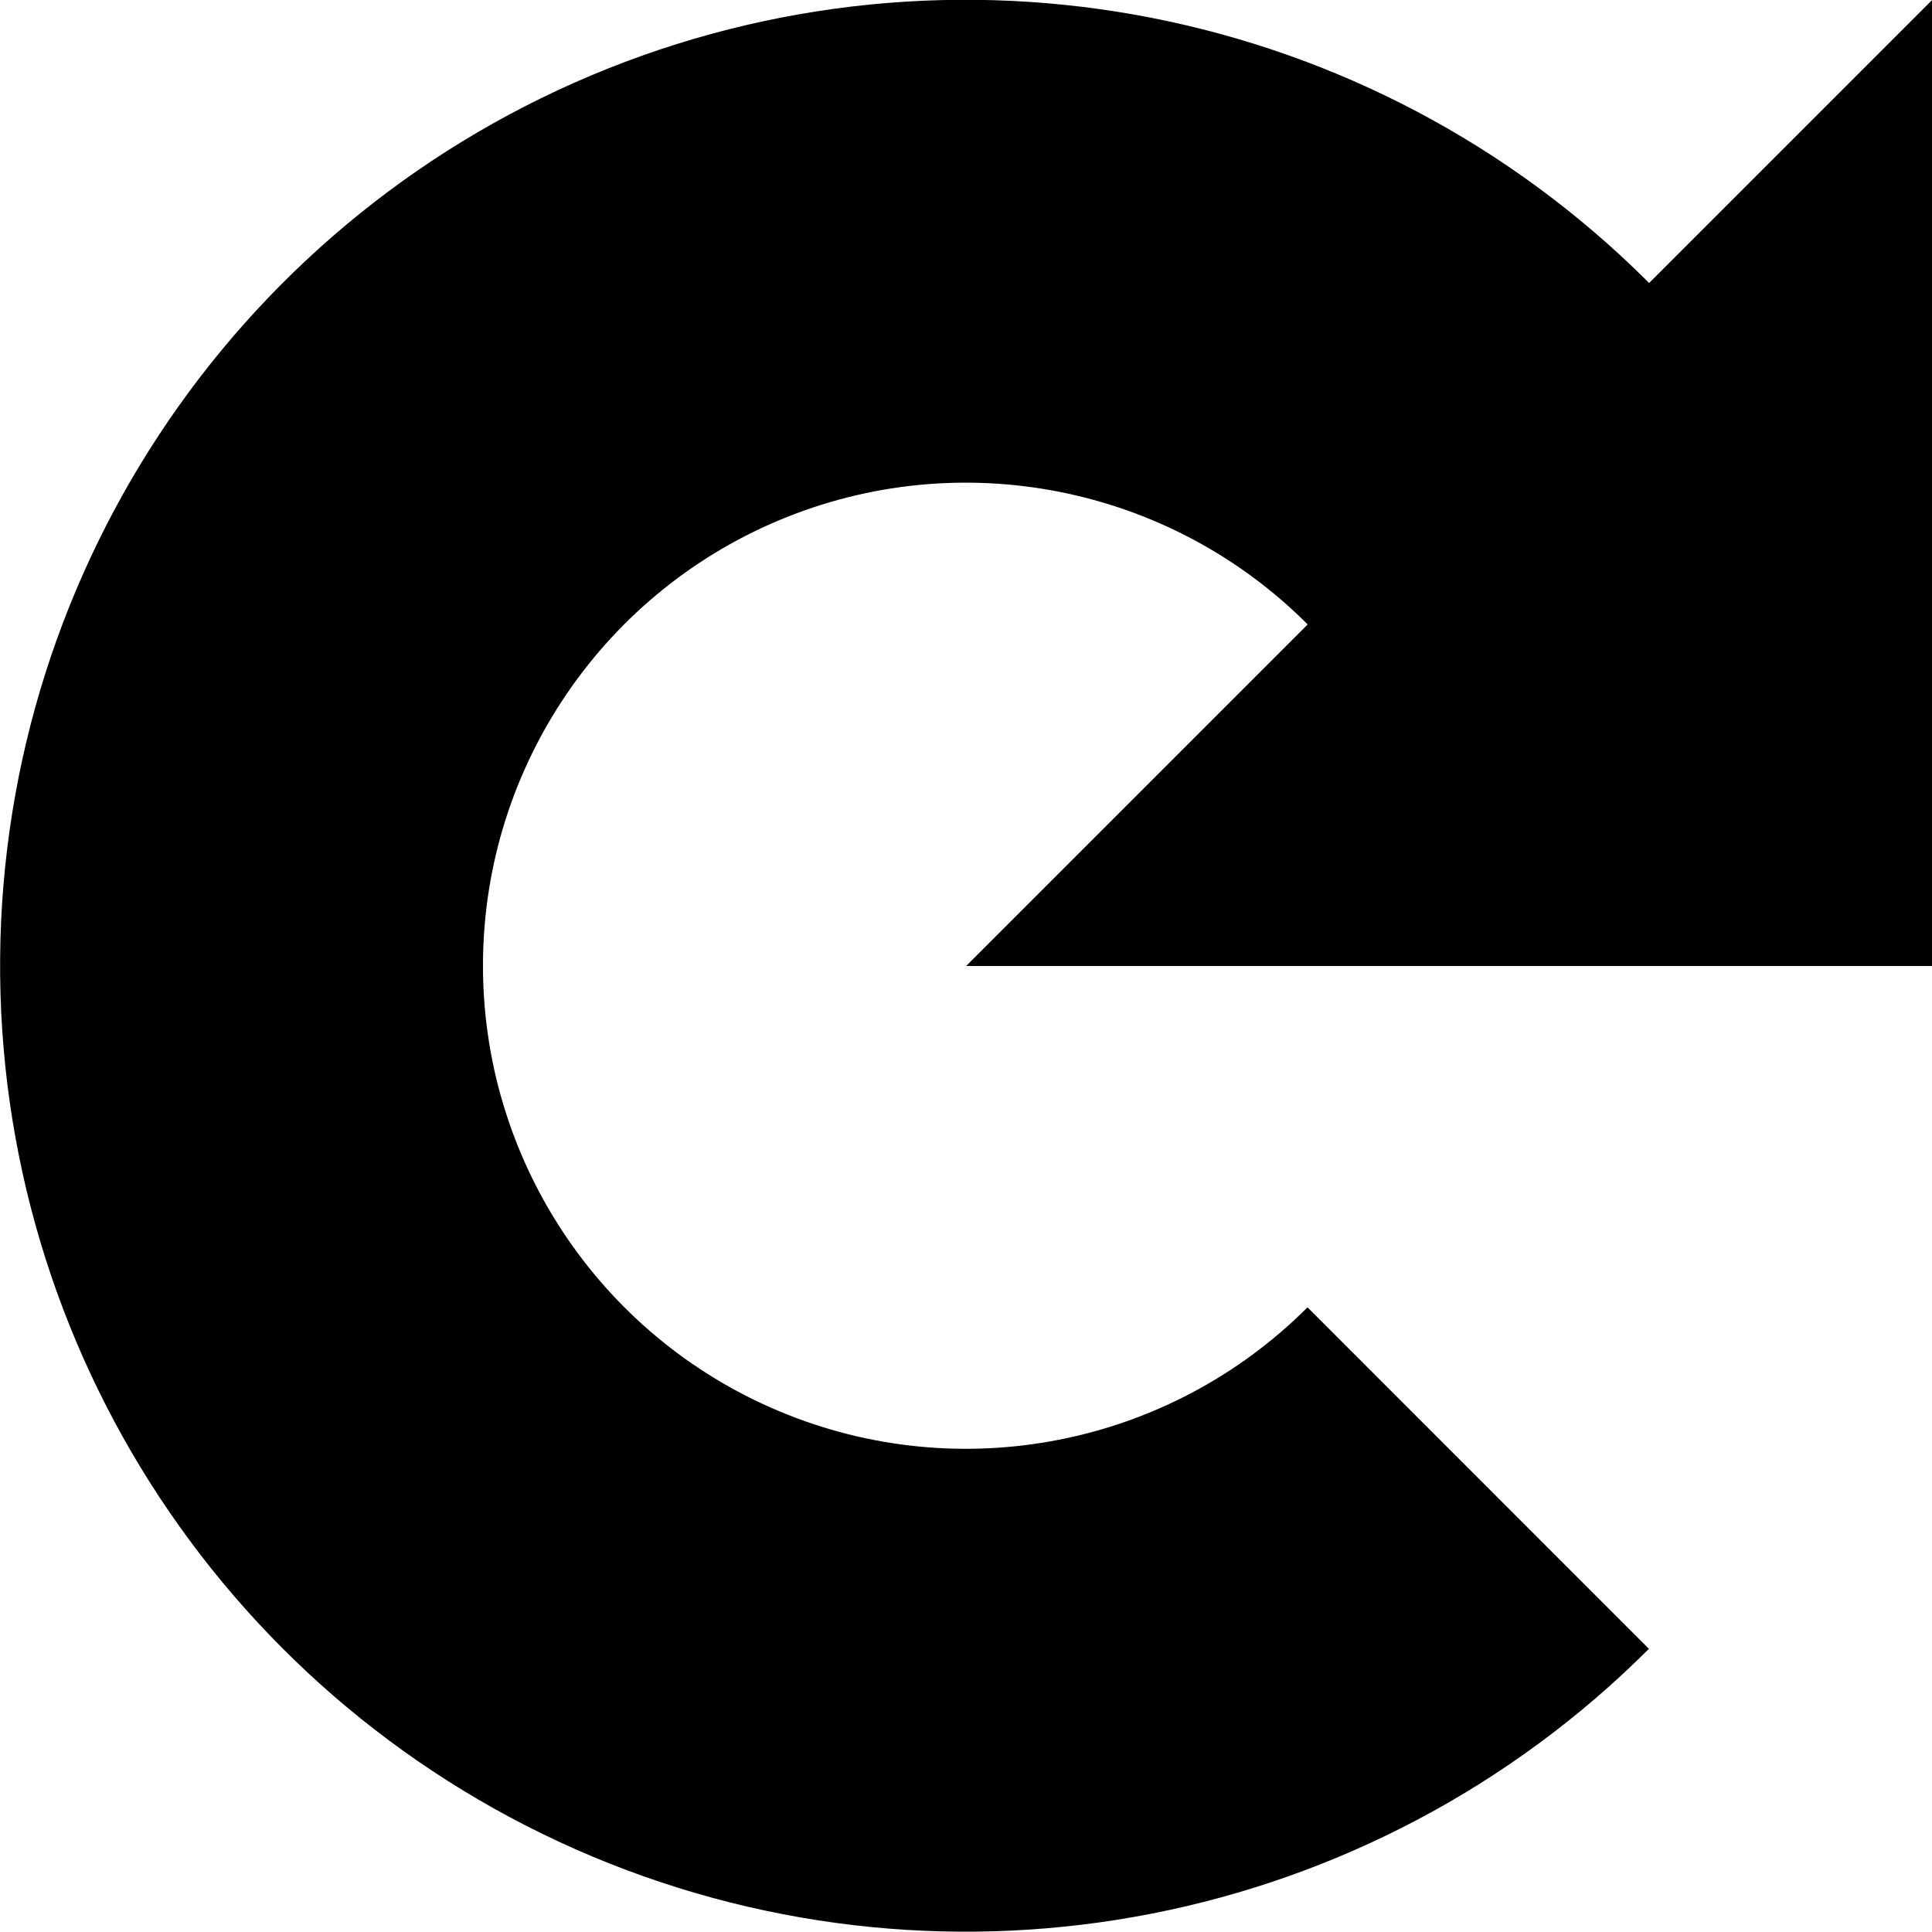
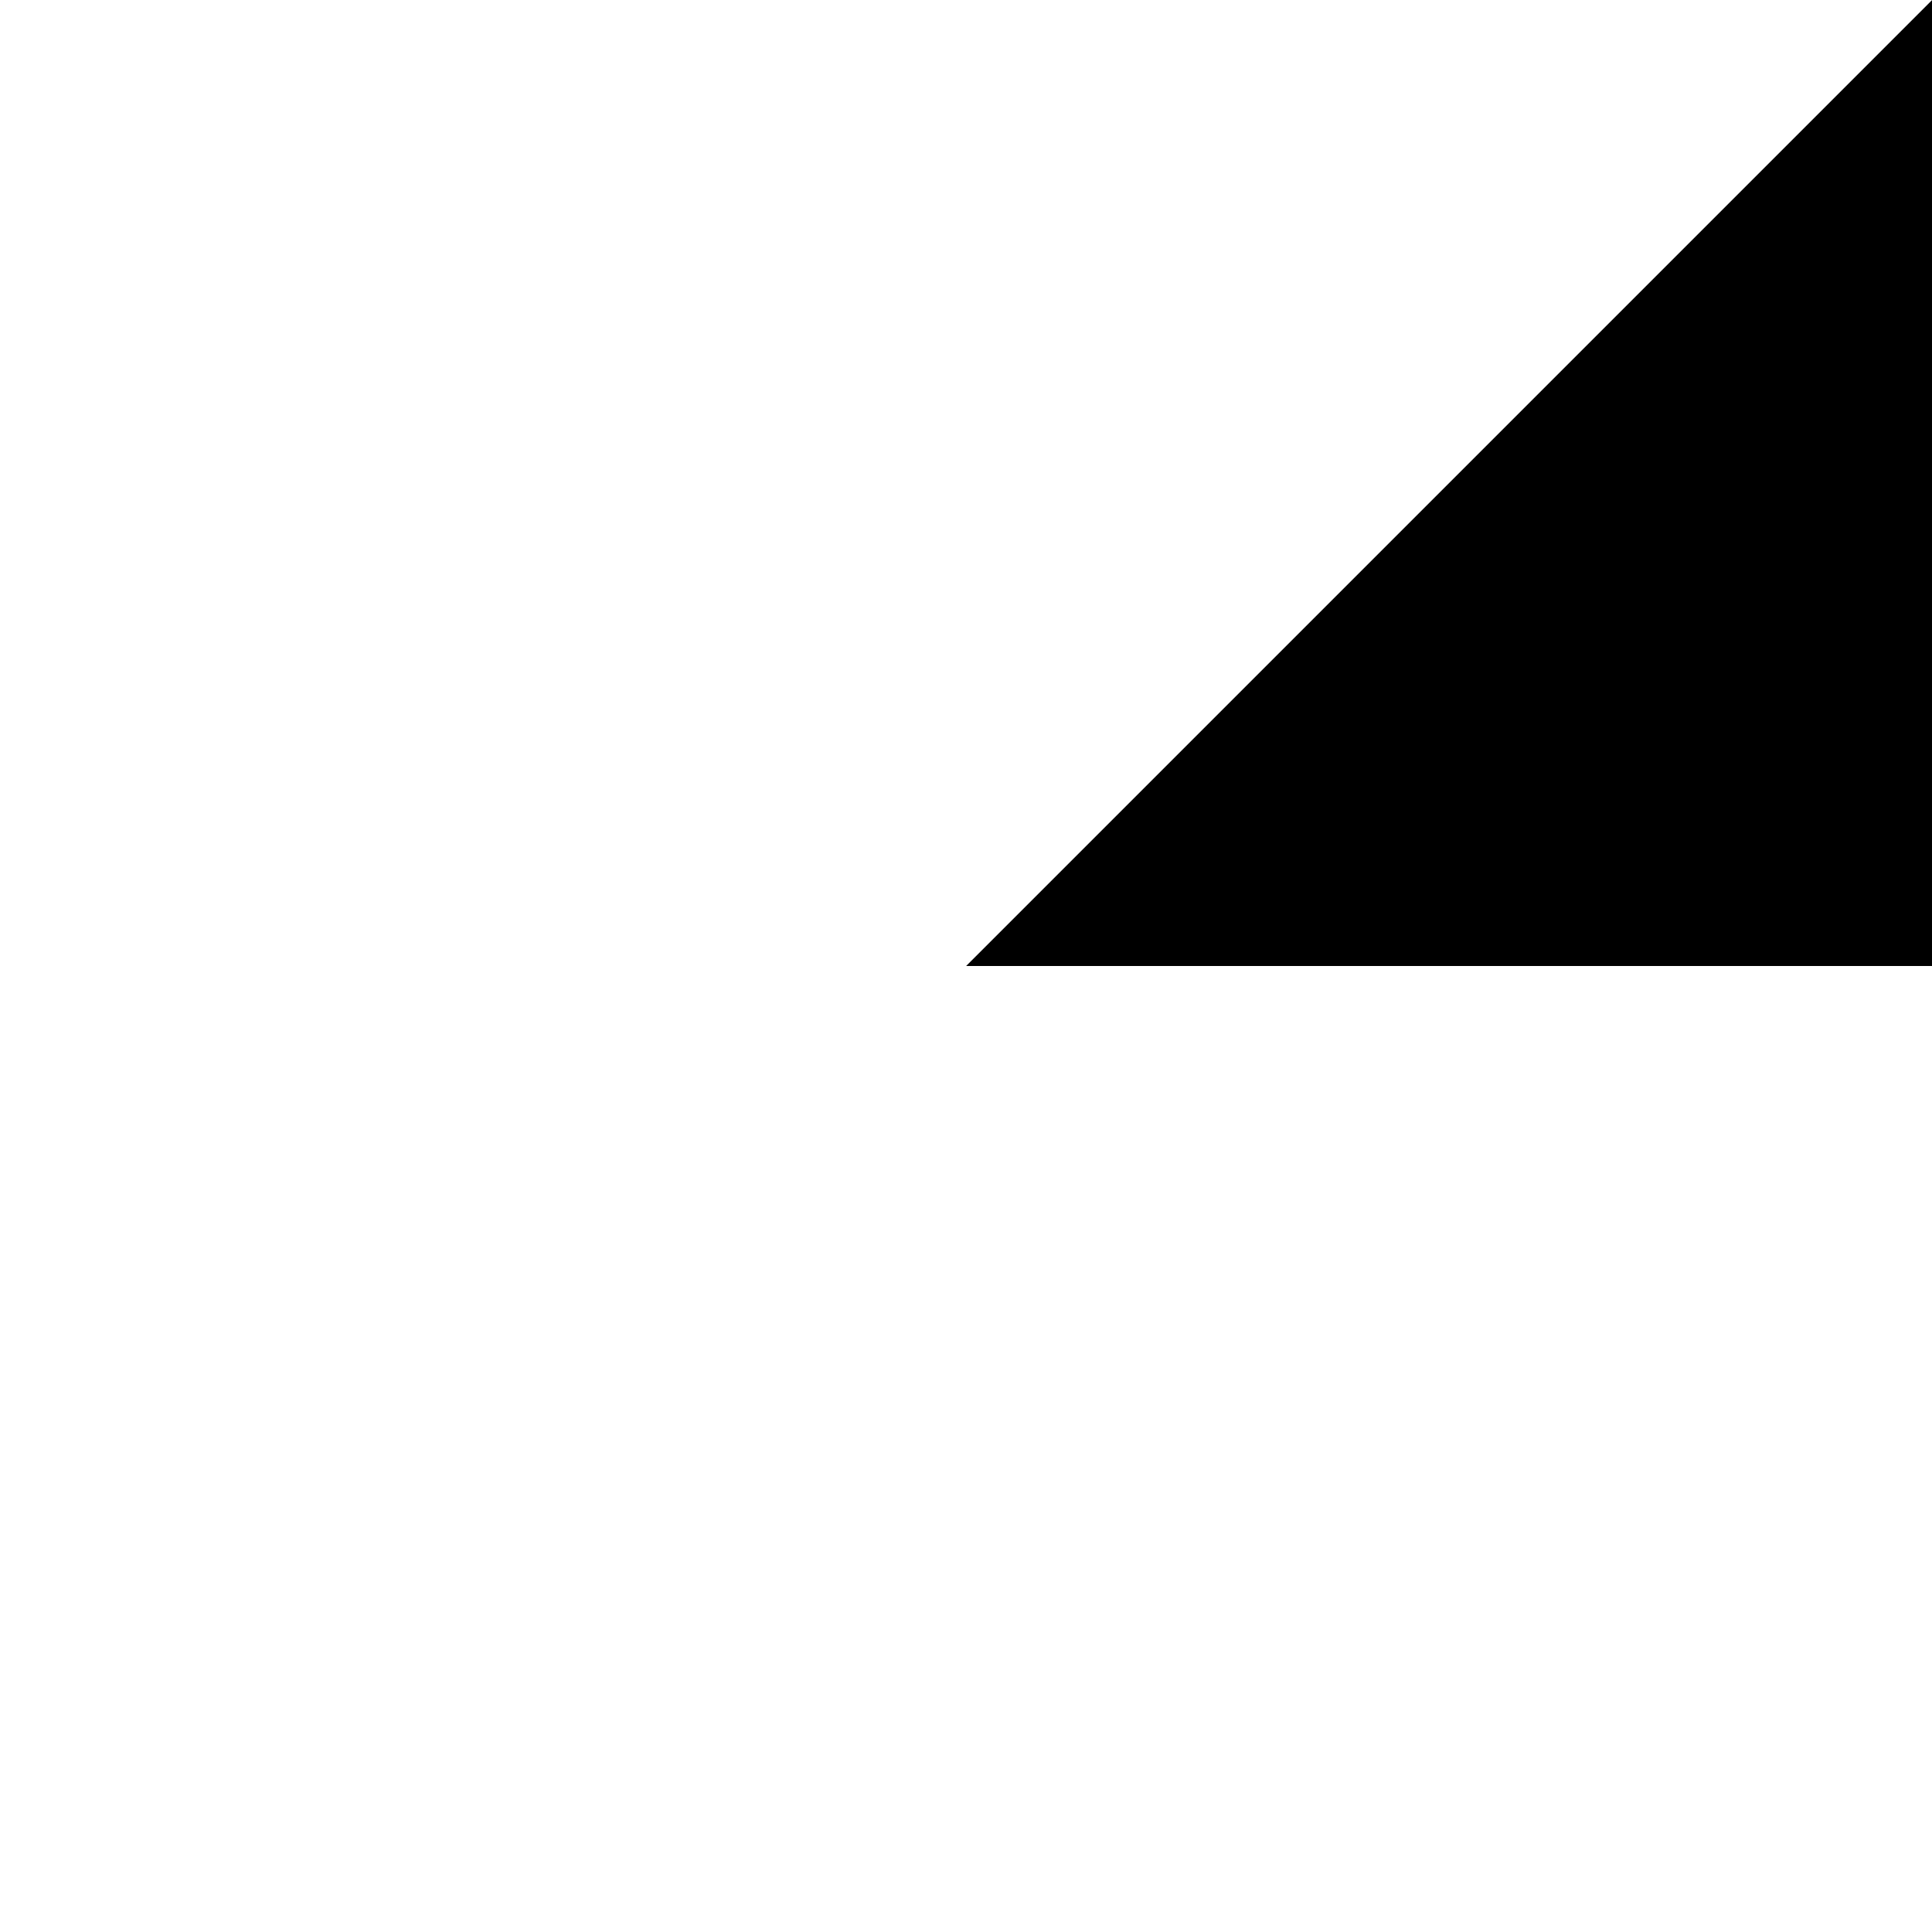
<svg xmlns="http://www.w3.org/2000/svg" height="30" viewBox="0 0 7.937 7.938" width="30">
-   <path d="m6.073 6.073a2.977 2.977 0 0 1 -3.256.64 2.977 2.977 0 0 1 -1.825-2.771 2.977 2.977 0 0 1 1.873-2.739 2.977 2.977 0 0 1 3.244.697" fill="none" stroke="#000" stroke-width="1.984" />
+   <path d="m6.073 6.073a2.977 2.977 0 0 1 -3.256.64 2.977 2.977 0 0 1 -1.825-2.771 2.977 2.977 0 0 1 1.873-2.739 2.977 2.977 0 0 1 3.244.697" fill="none" stroke="" stroke-width="1.984" />
  <path d="m3.969 3.969 3.969-3.969v3.969z" />
</svg>
